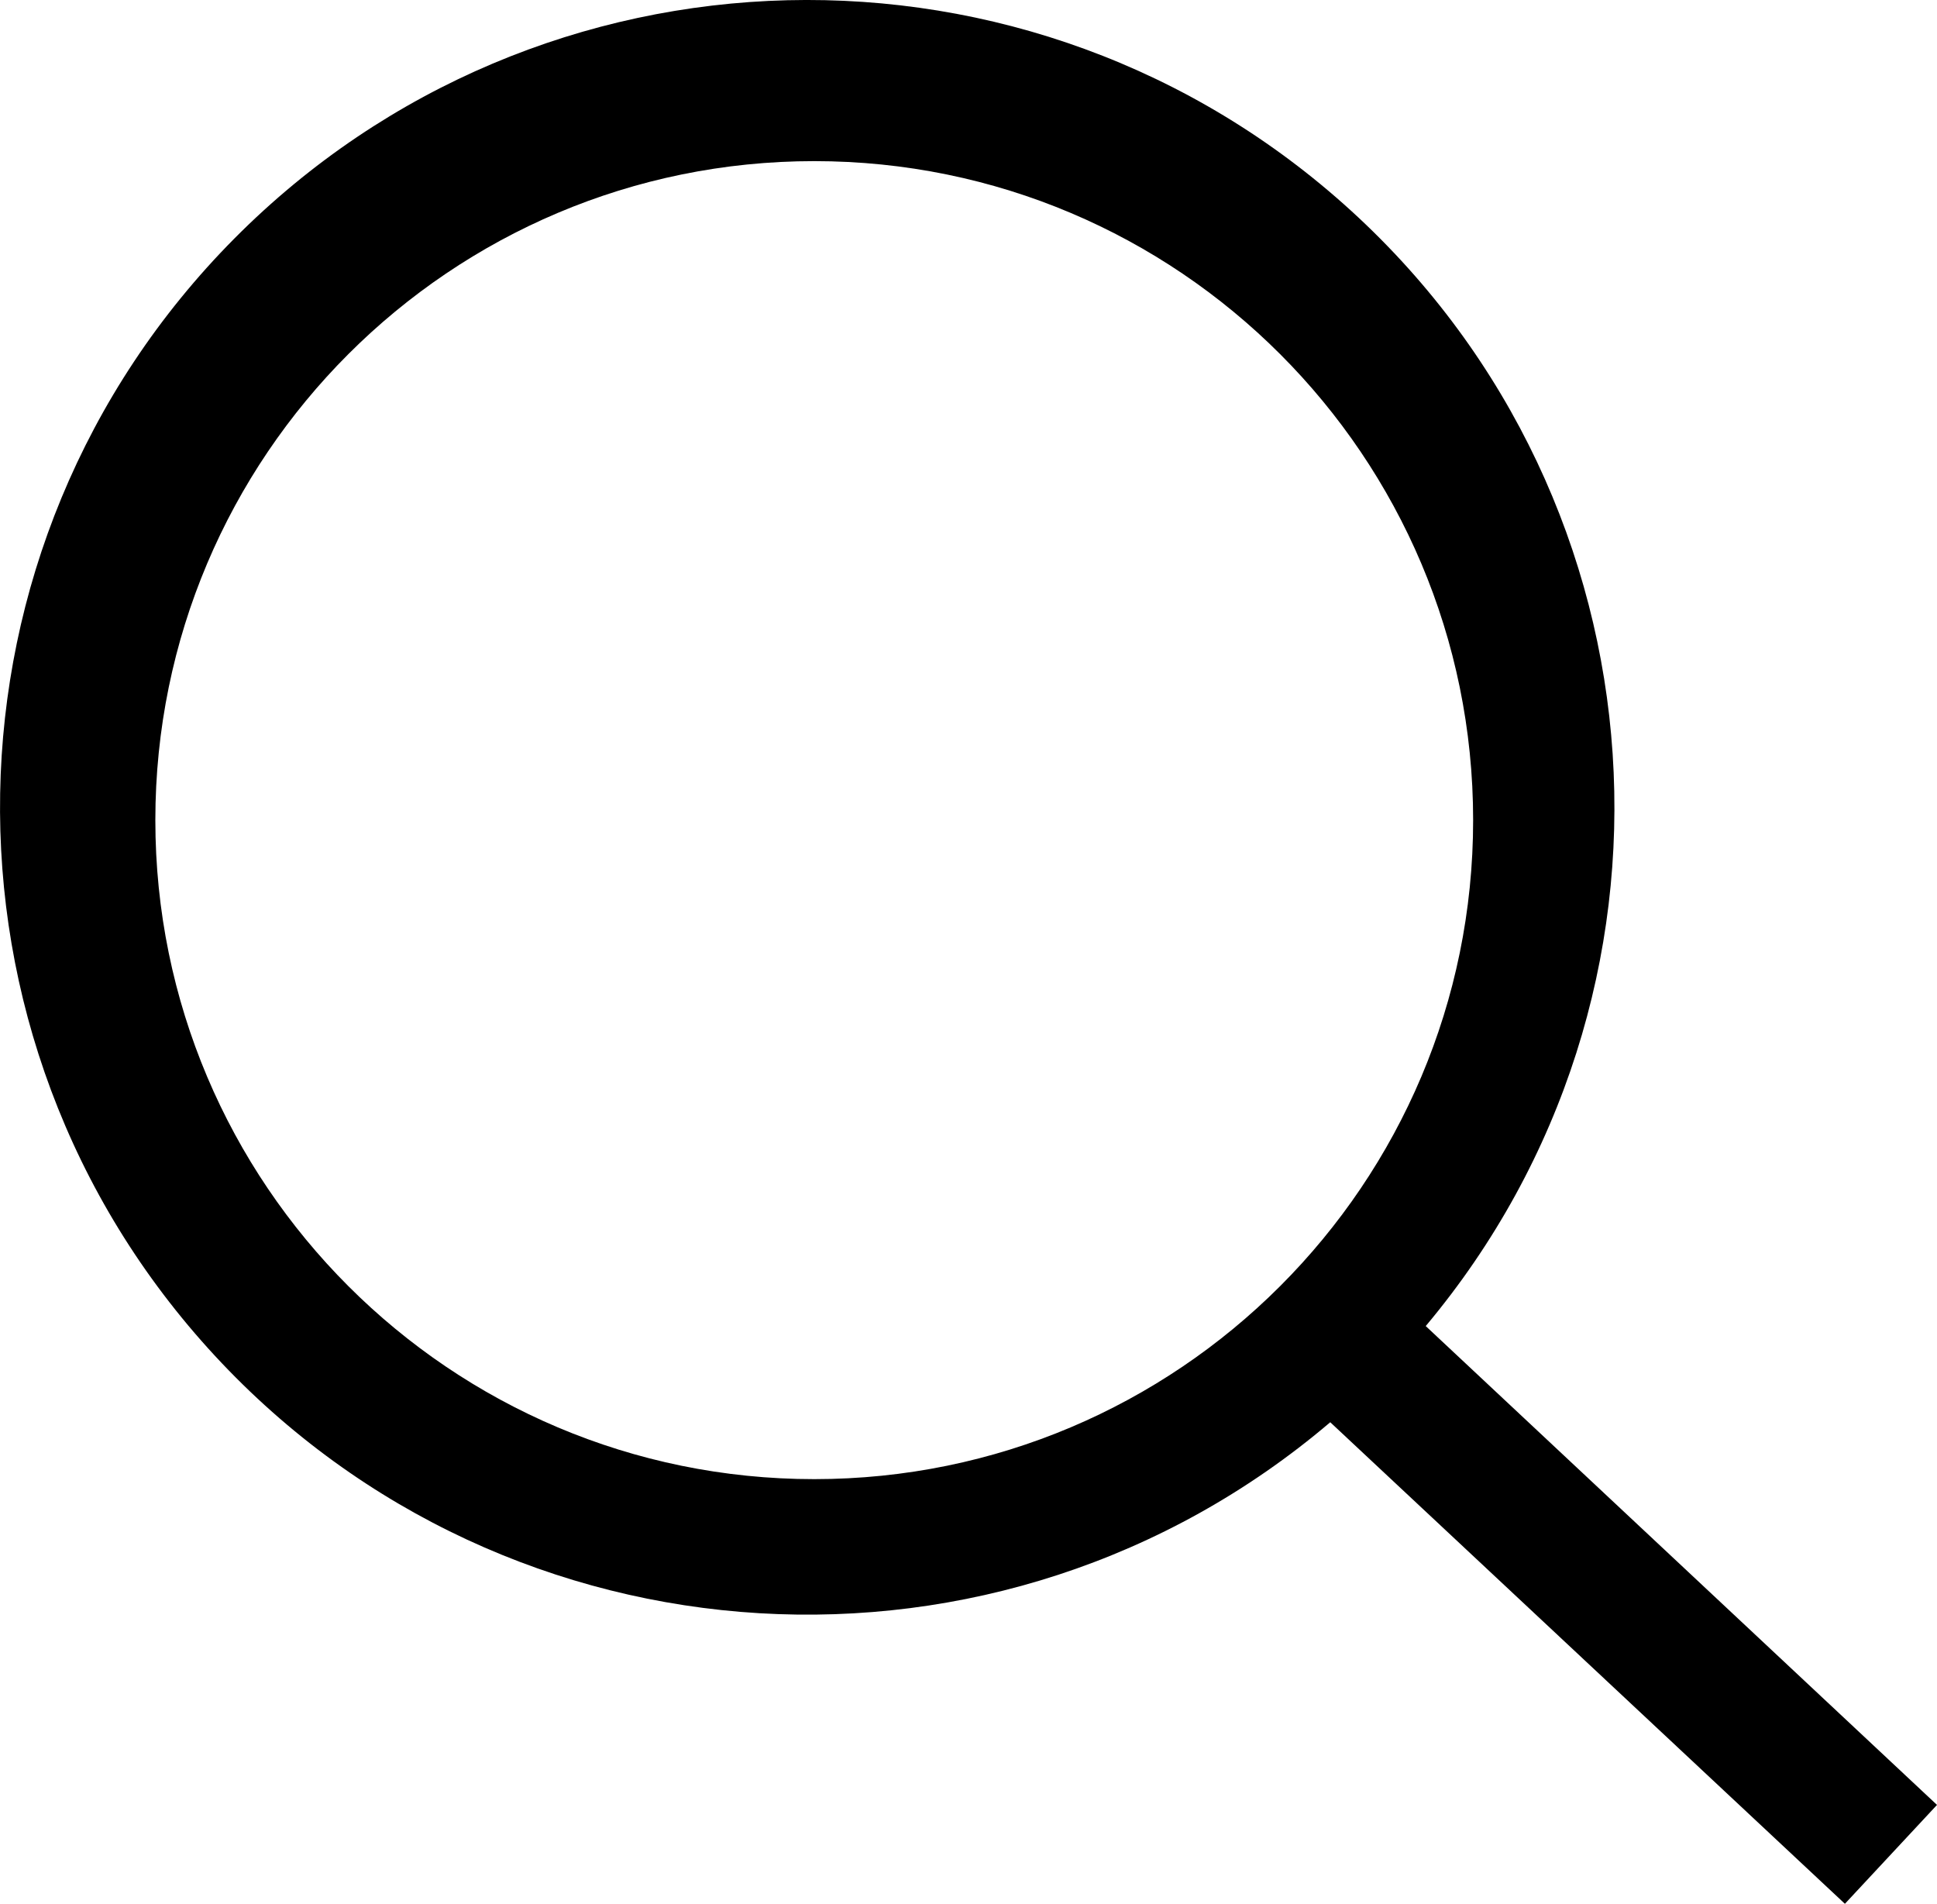
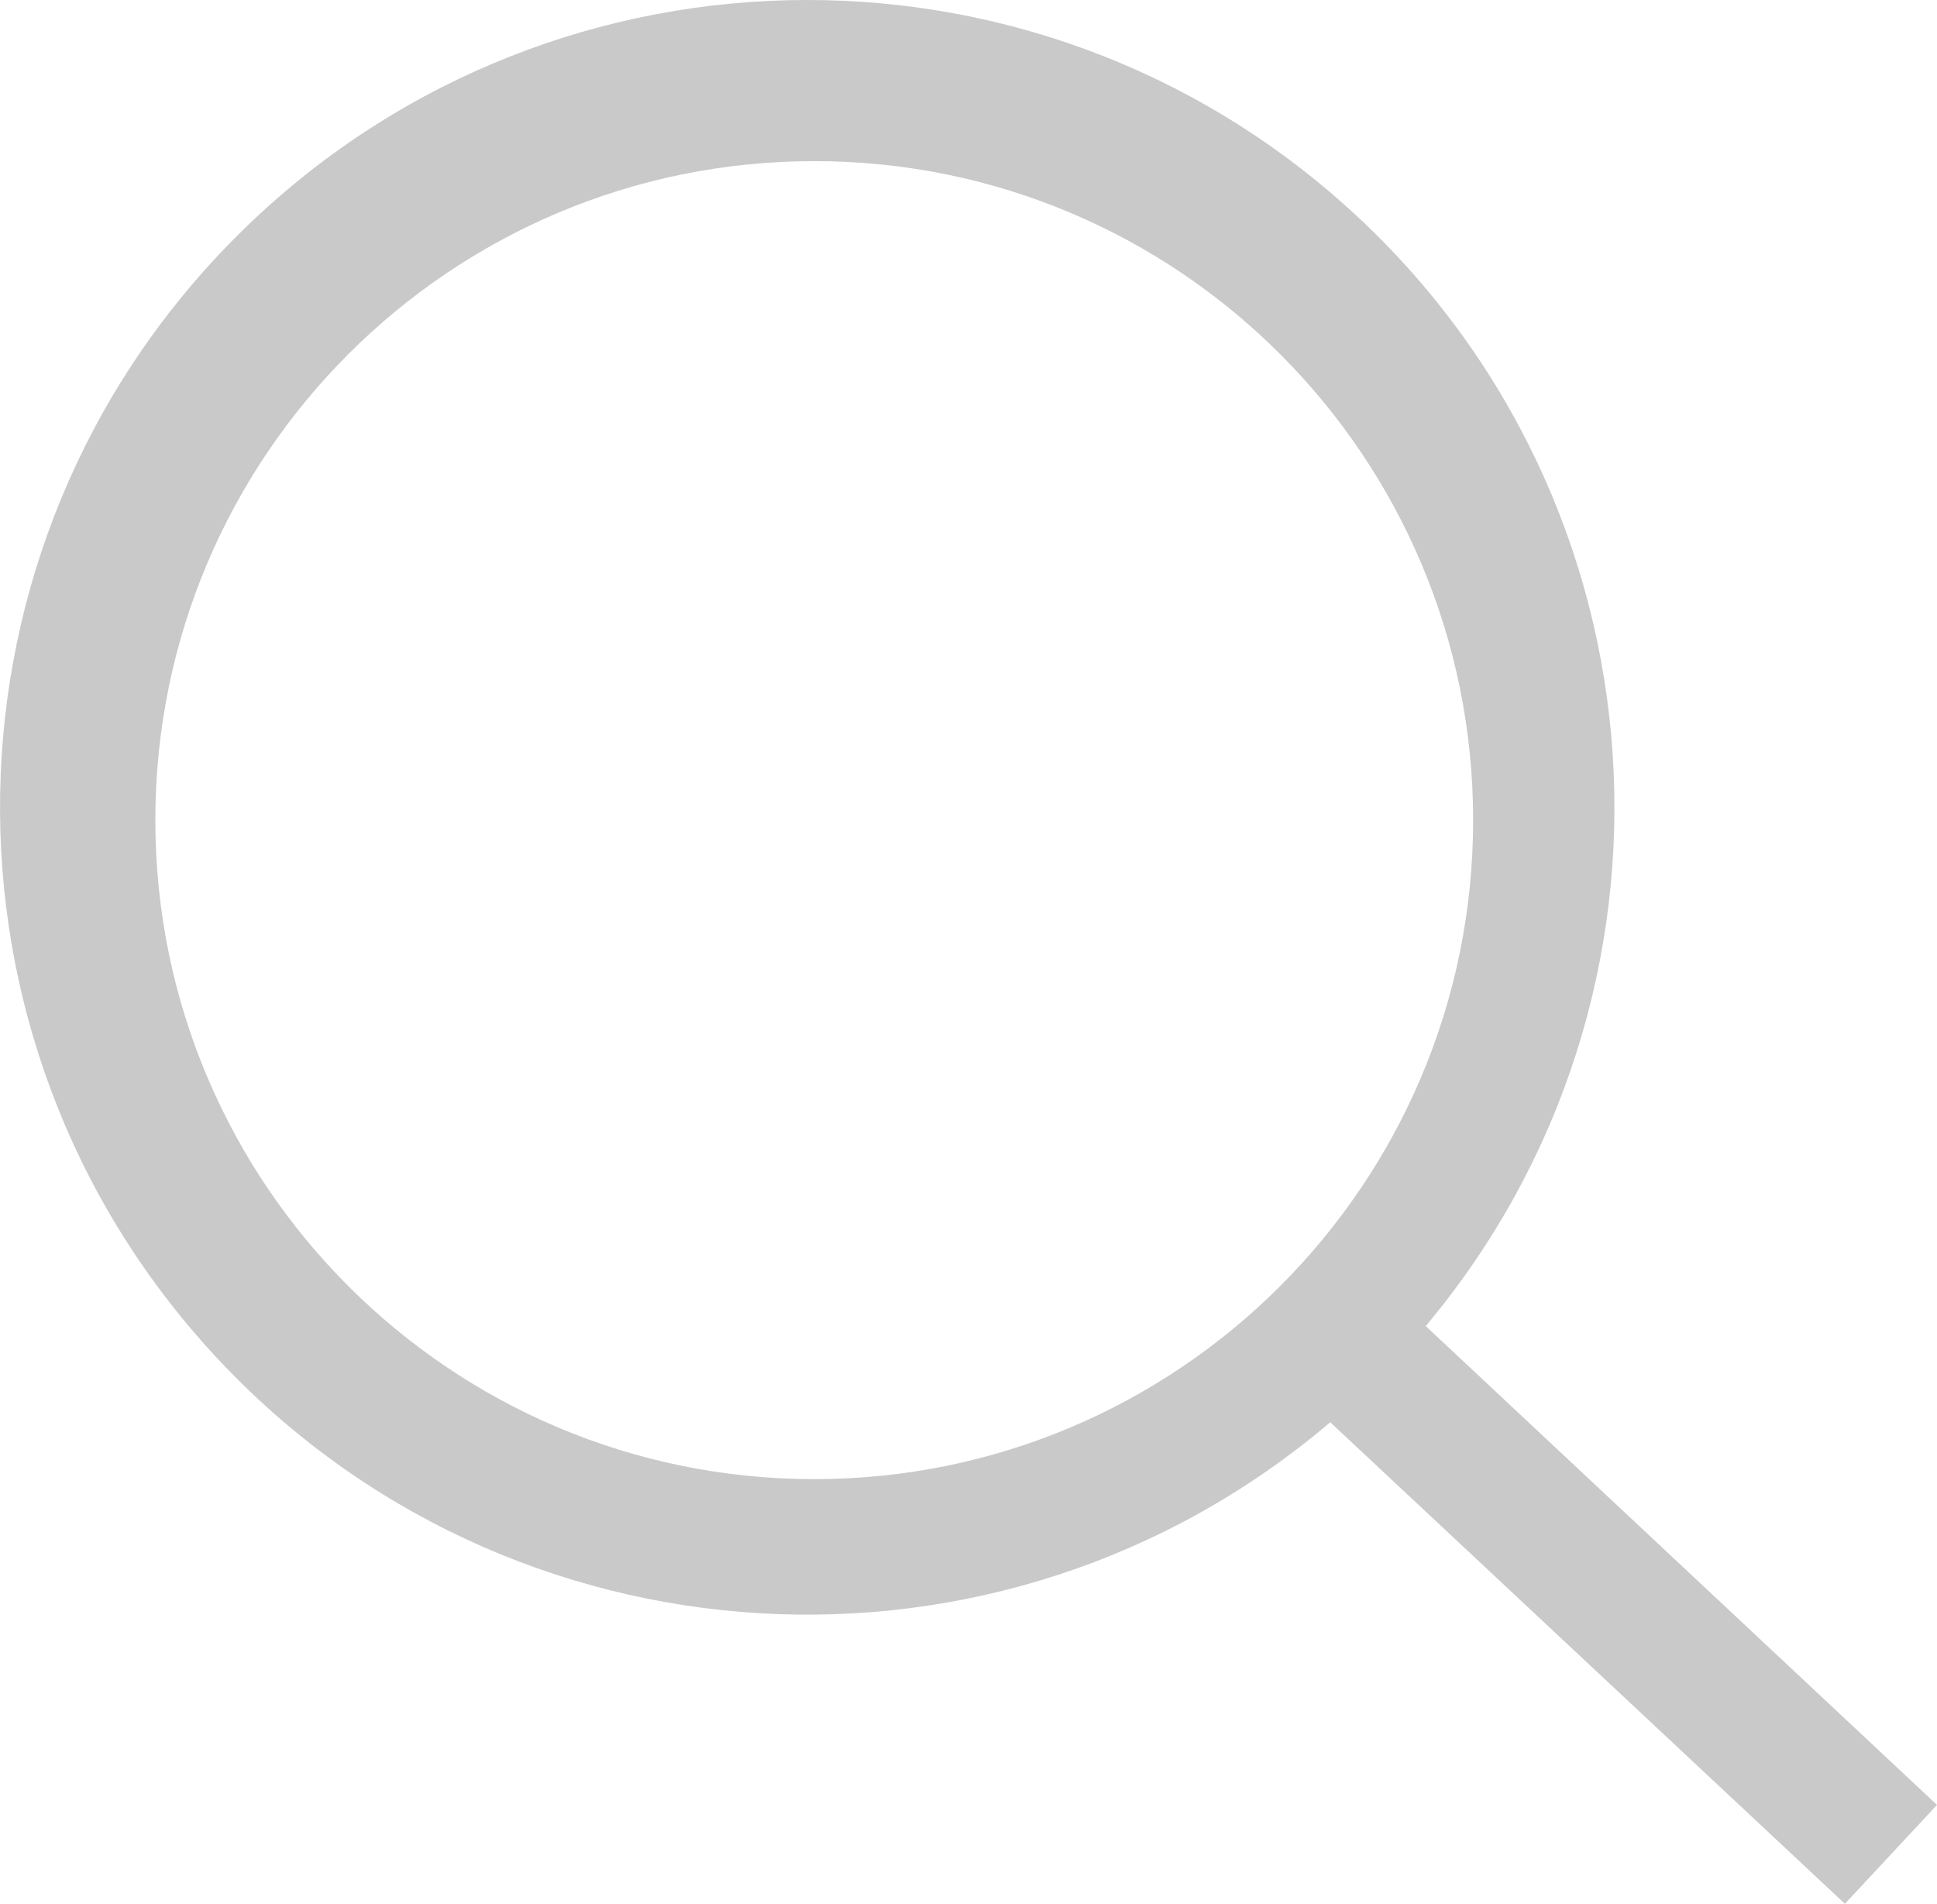
<svg xmlns="http://www.w3.org/2000/svg" width="28.604" height="28.109" viewBox="0 0 28.604 28.109">
-   <path d="M276.85 26.27l-7.55-7.07a11.92 11.92 0 1 0-1.41 1.42l7.6 7.11zm-16.58-4.81a9.73 9.73 0 1 1 9.73-9.73 9.73 9.73 0 0 1-9.73 9.73z" transform="translate(-248.246 .379)" />
+   <path fill="#c9c9c9" d="M276.85 26.27l-7.55-7.07a11.92 11.92 0 1 0-1.41 1.42l7.6 7.11zm-16.58-4.81a9.73 9.73 0 1 1 9.73-9.73 9.73 9.73 0 0 1-9.73 9.73z" transform="translate(-248.246 .379)" />
</svg>
